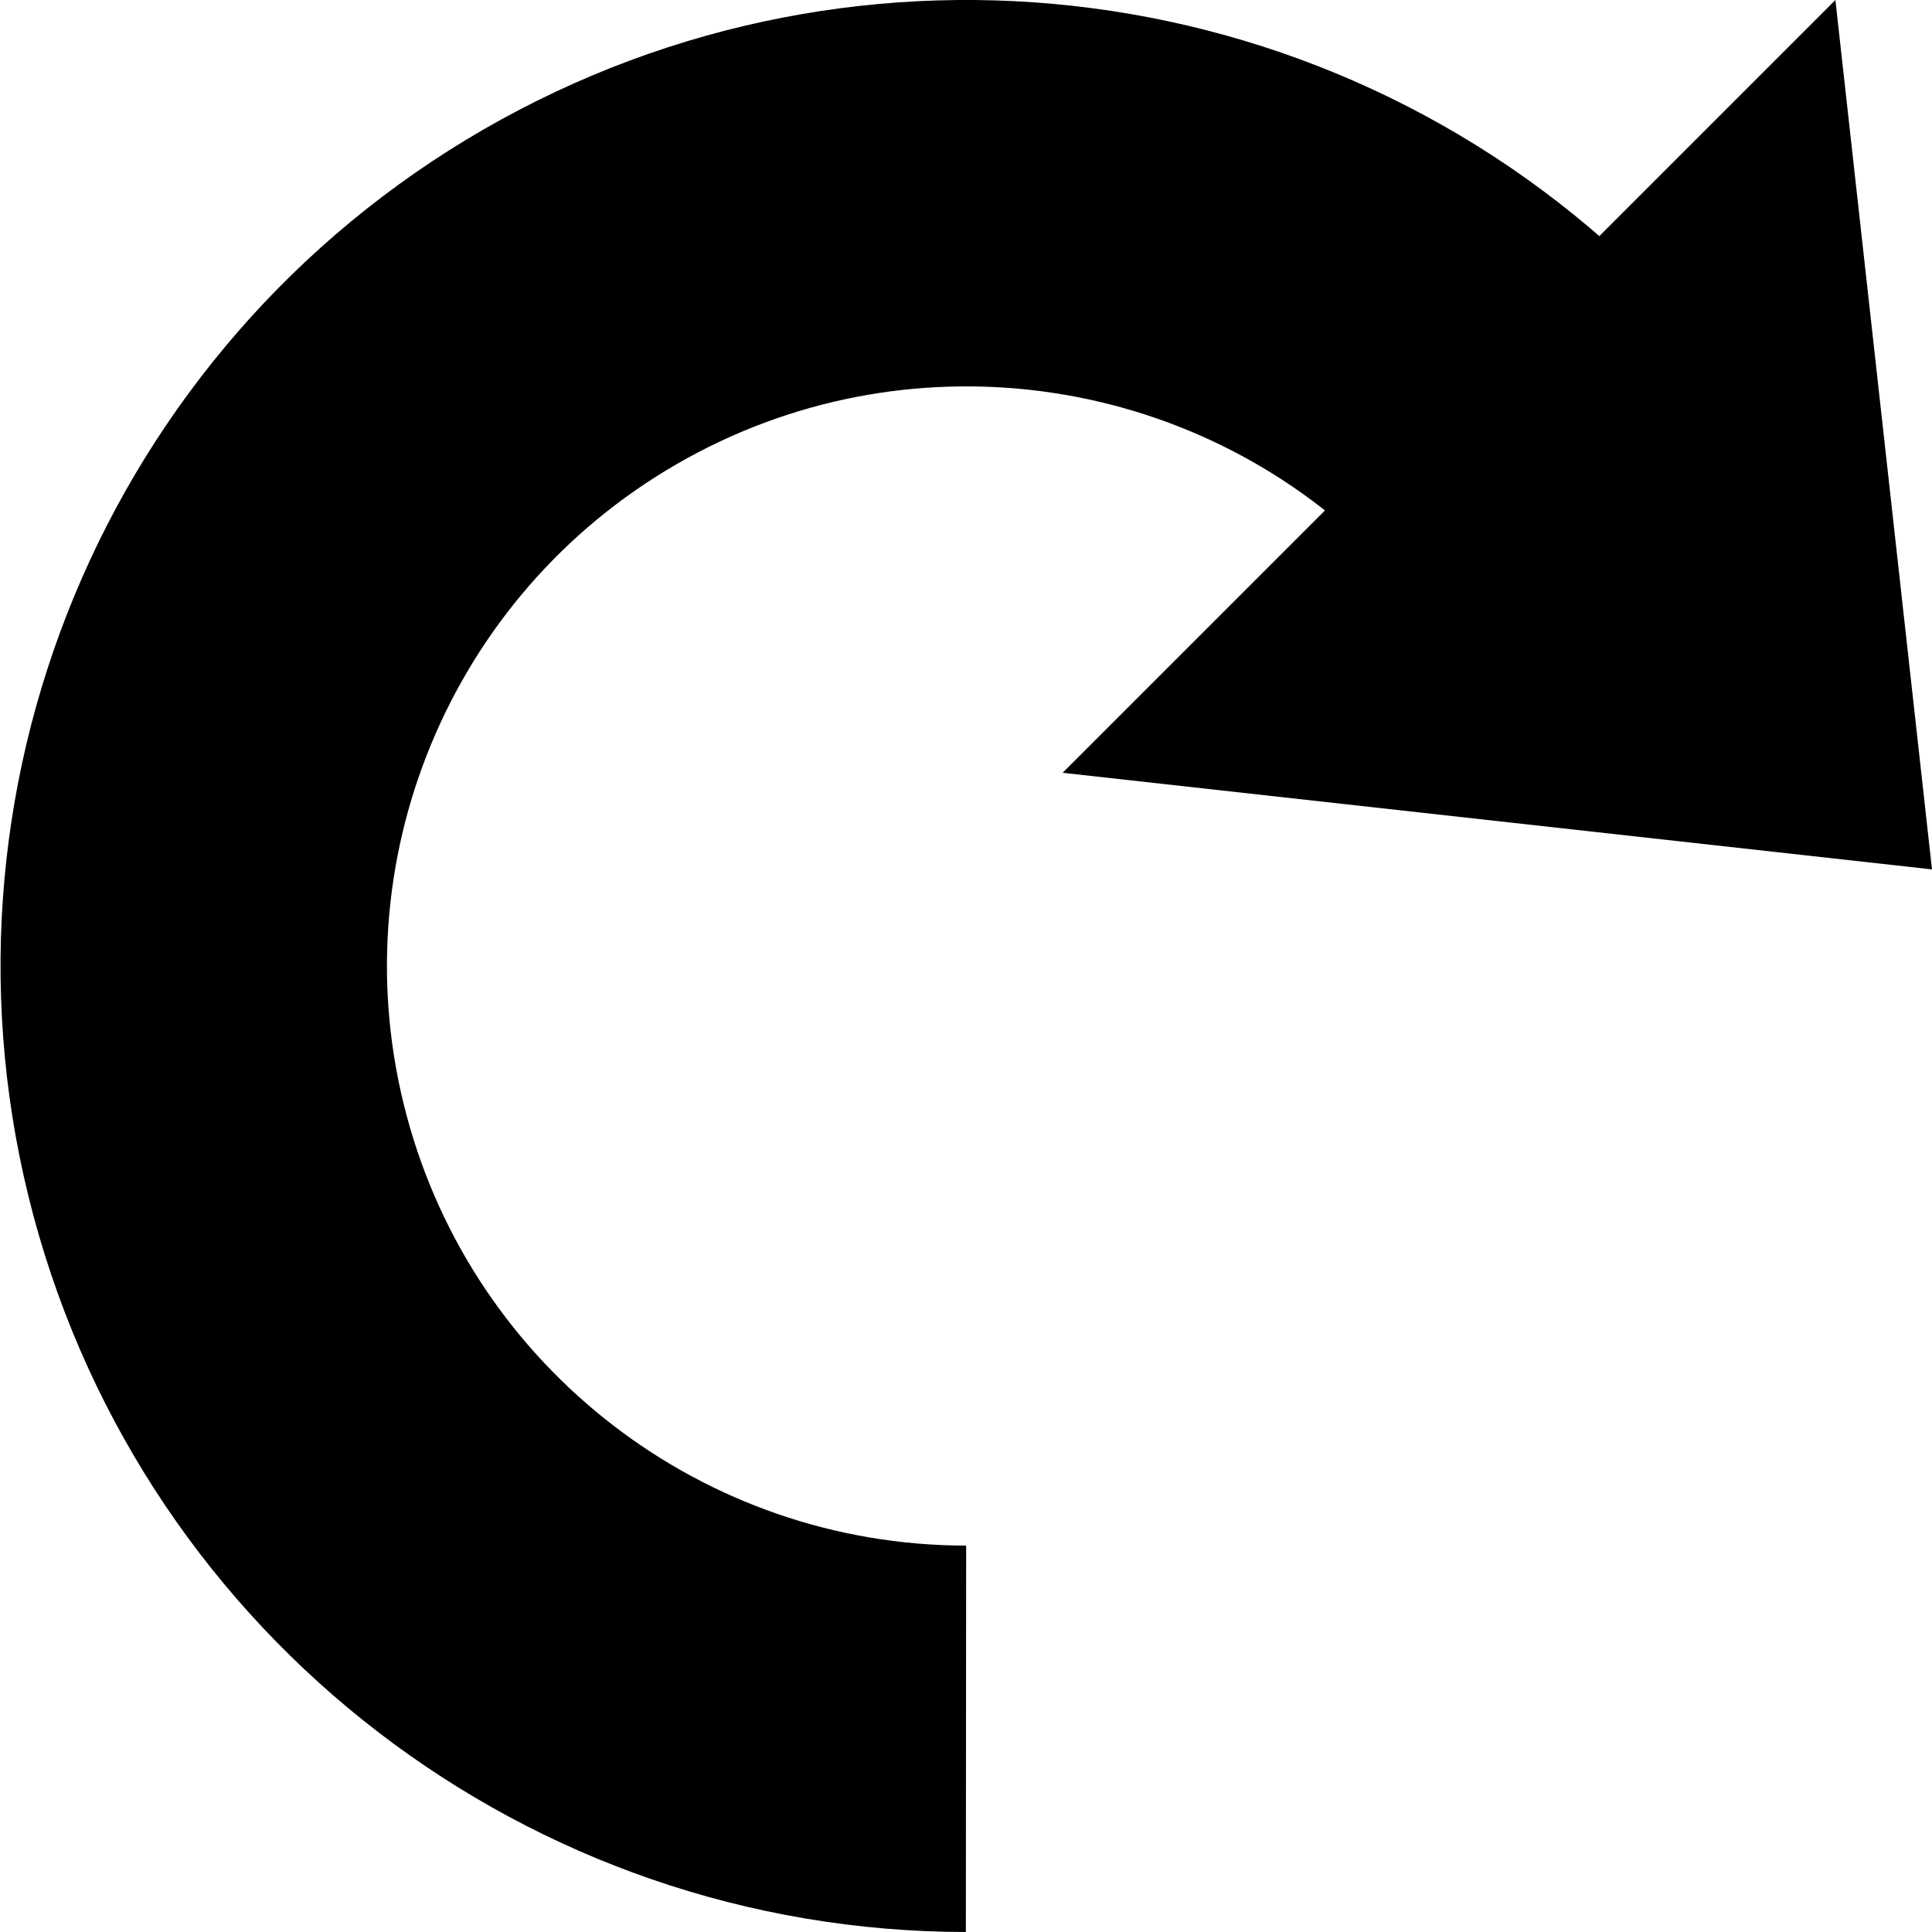
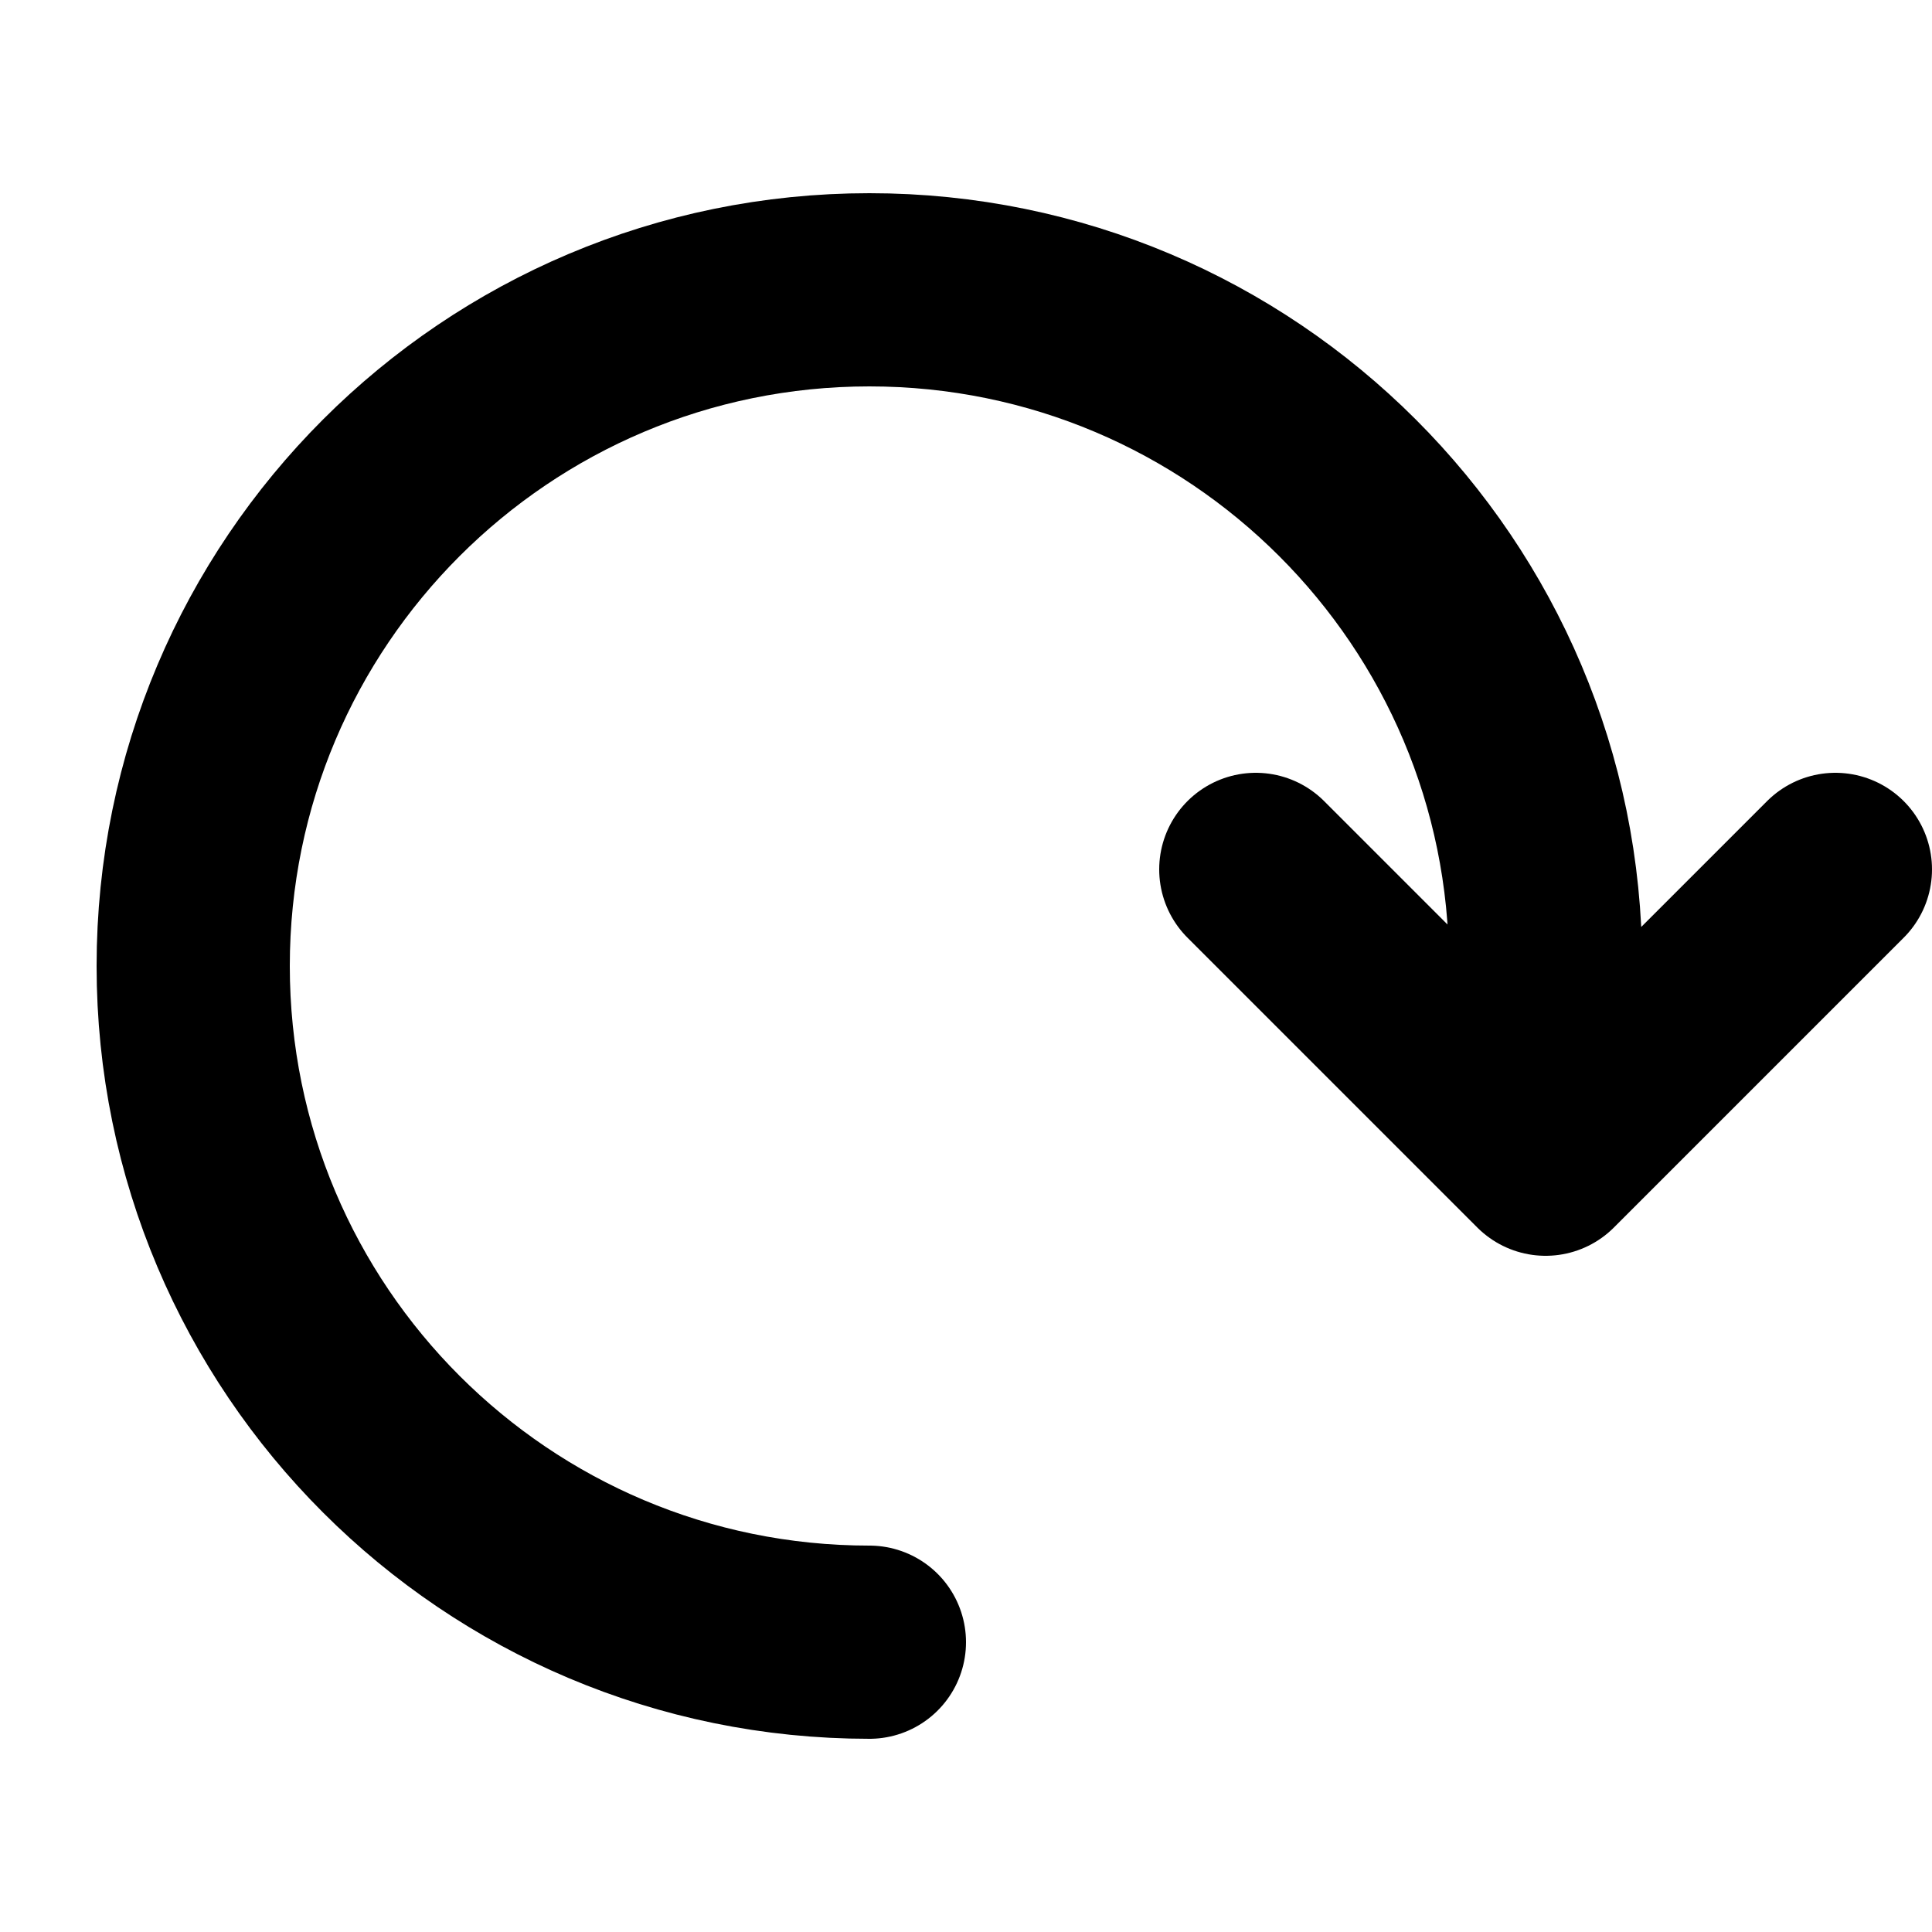
<svg xmlns="http://www.w3.org/2000/svg" viewBox="0 0 100 100">
-   <path fill="none" stroke="currentColor" stroke-width="20" d="       M 50 90       A 40 40 0 1 1 78.3 21.7     " />
-   <path fill="currentColor" d="       M 95 0       L 100 45       L 55 40     " />
+   <path fill="none" stroke="currentColor" stroke-width="10" stroke-linecap="round" stroke-linejoin="round" d="       M 45 85       A 35 35 0 1 1 80 50       L 80 60       M 65 45       L 80 60       L 95 45     " />
</svg>
